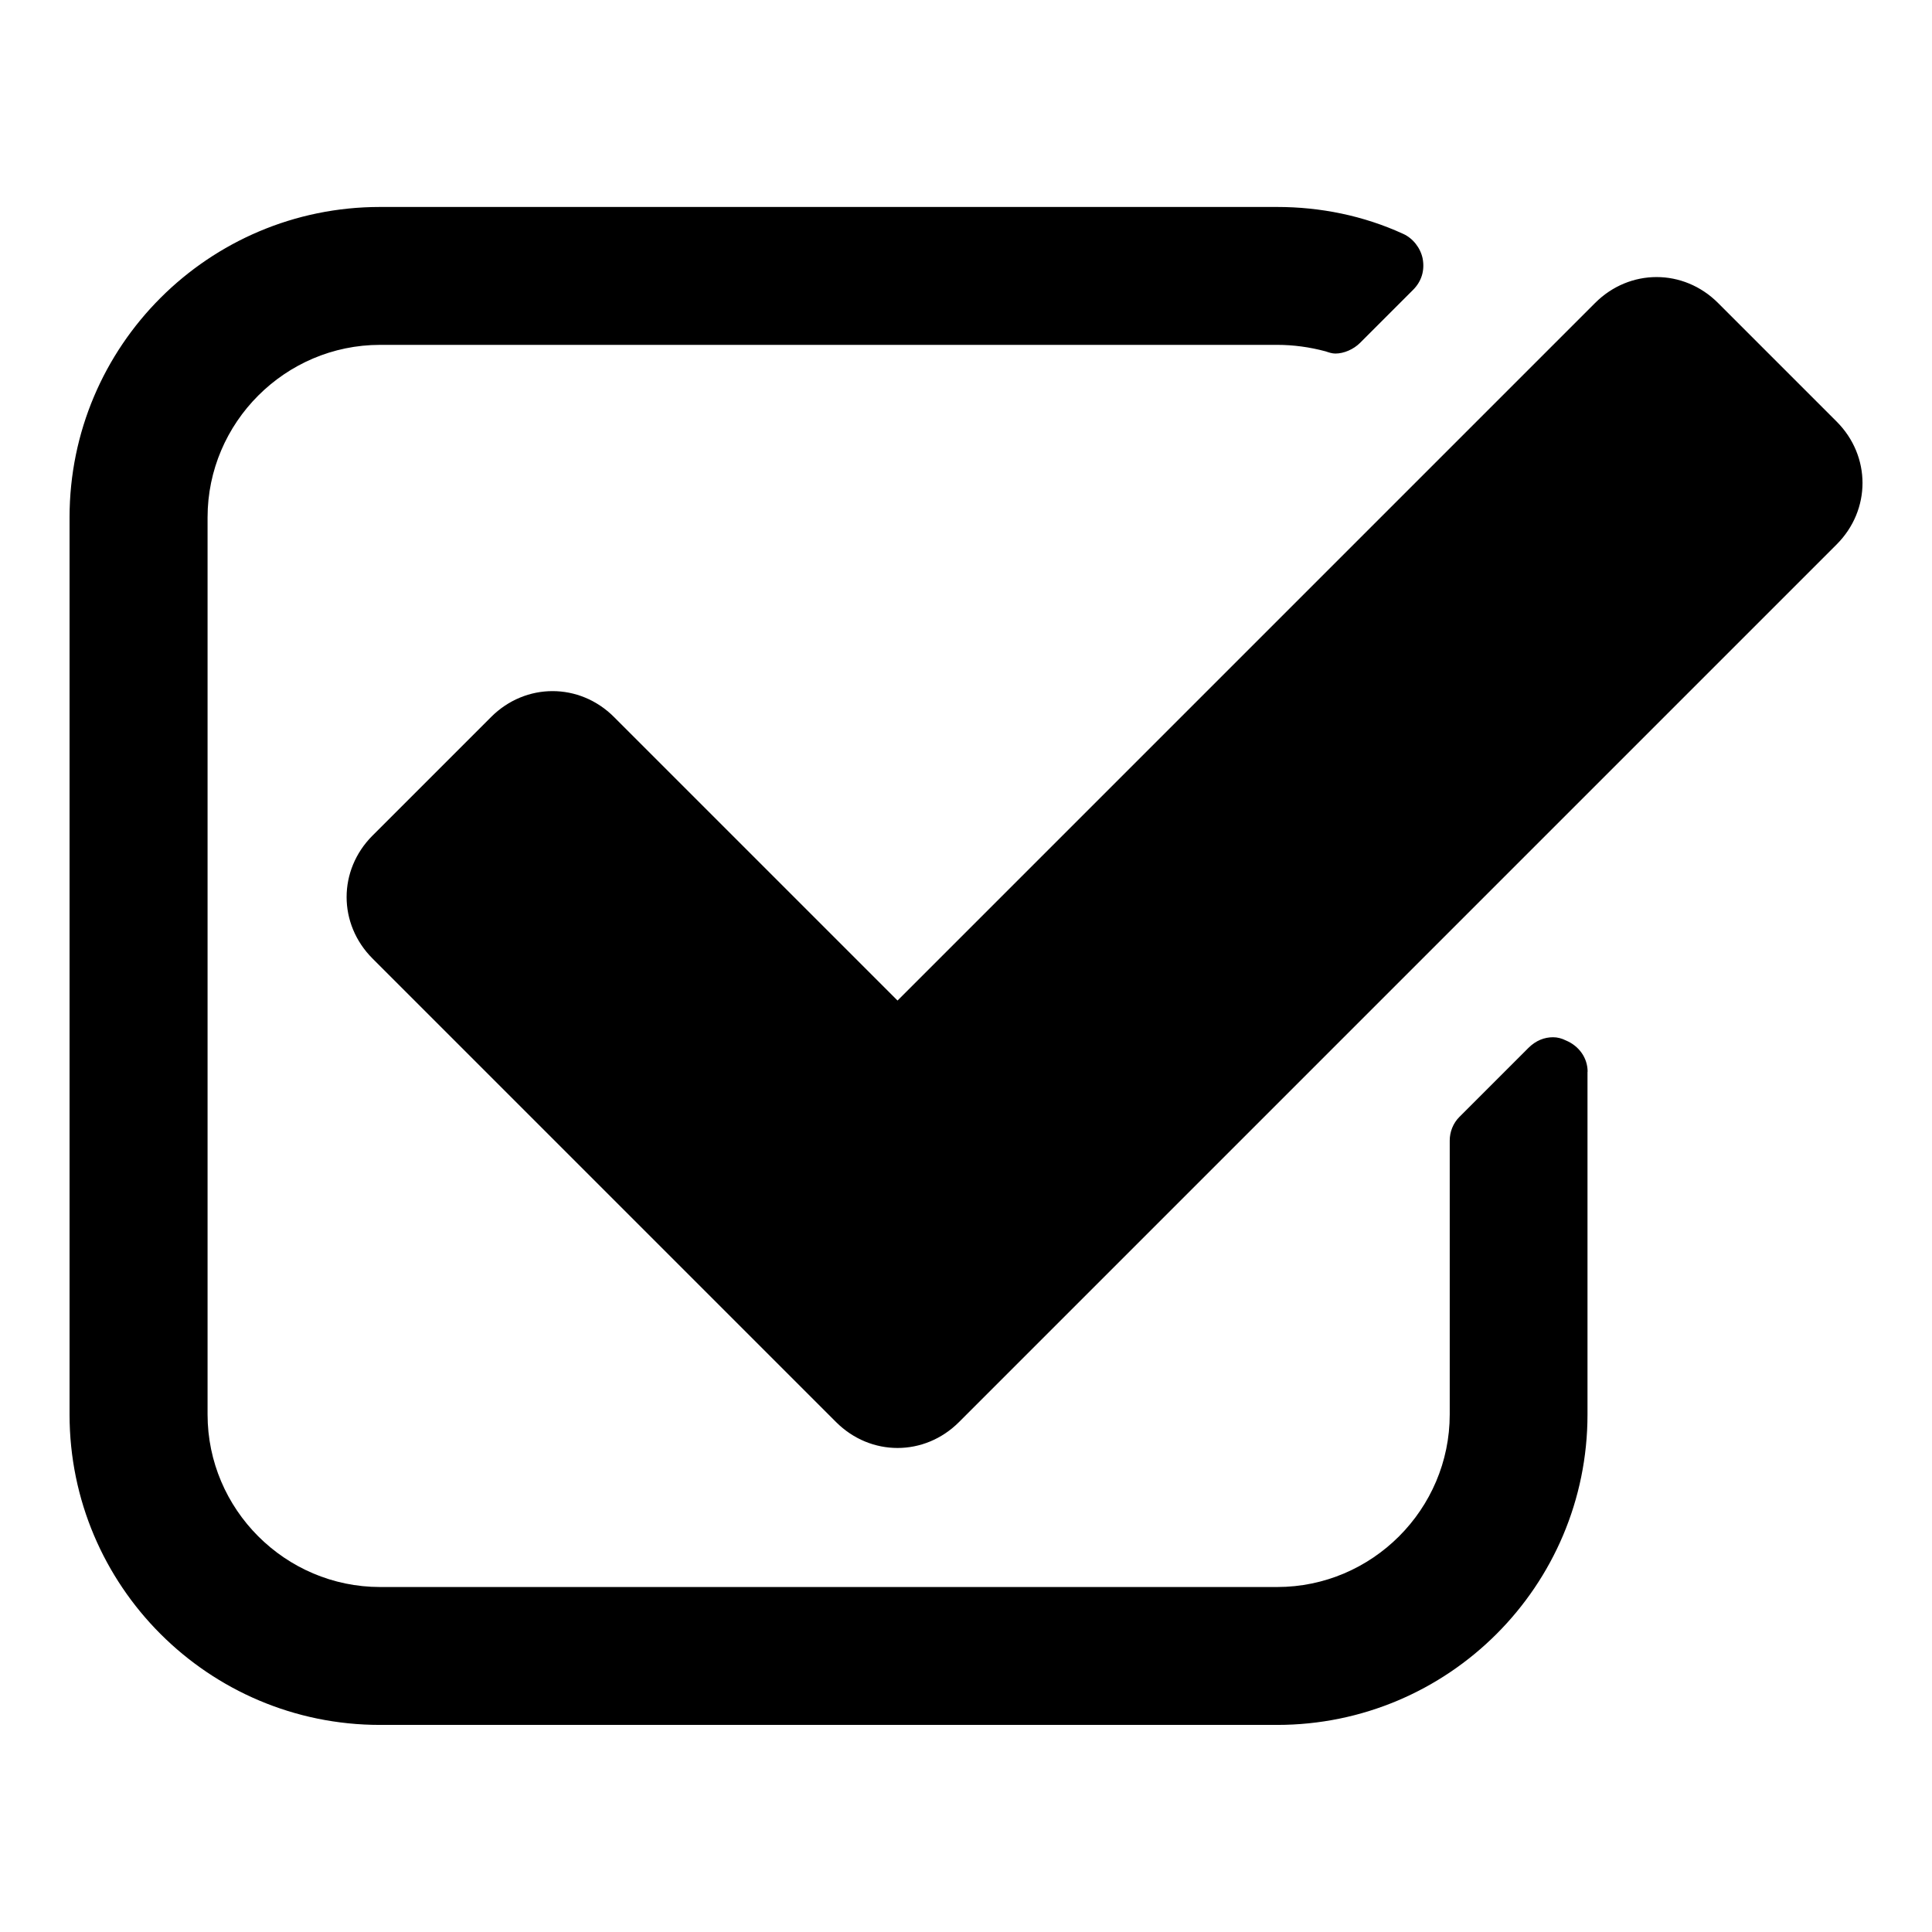
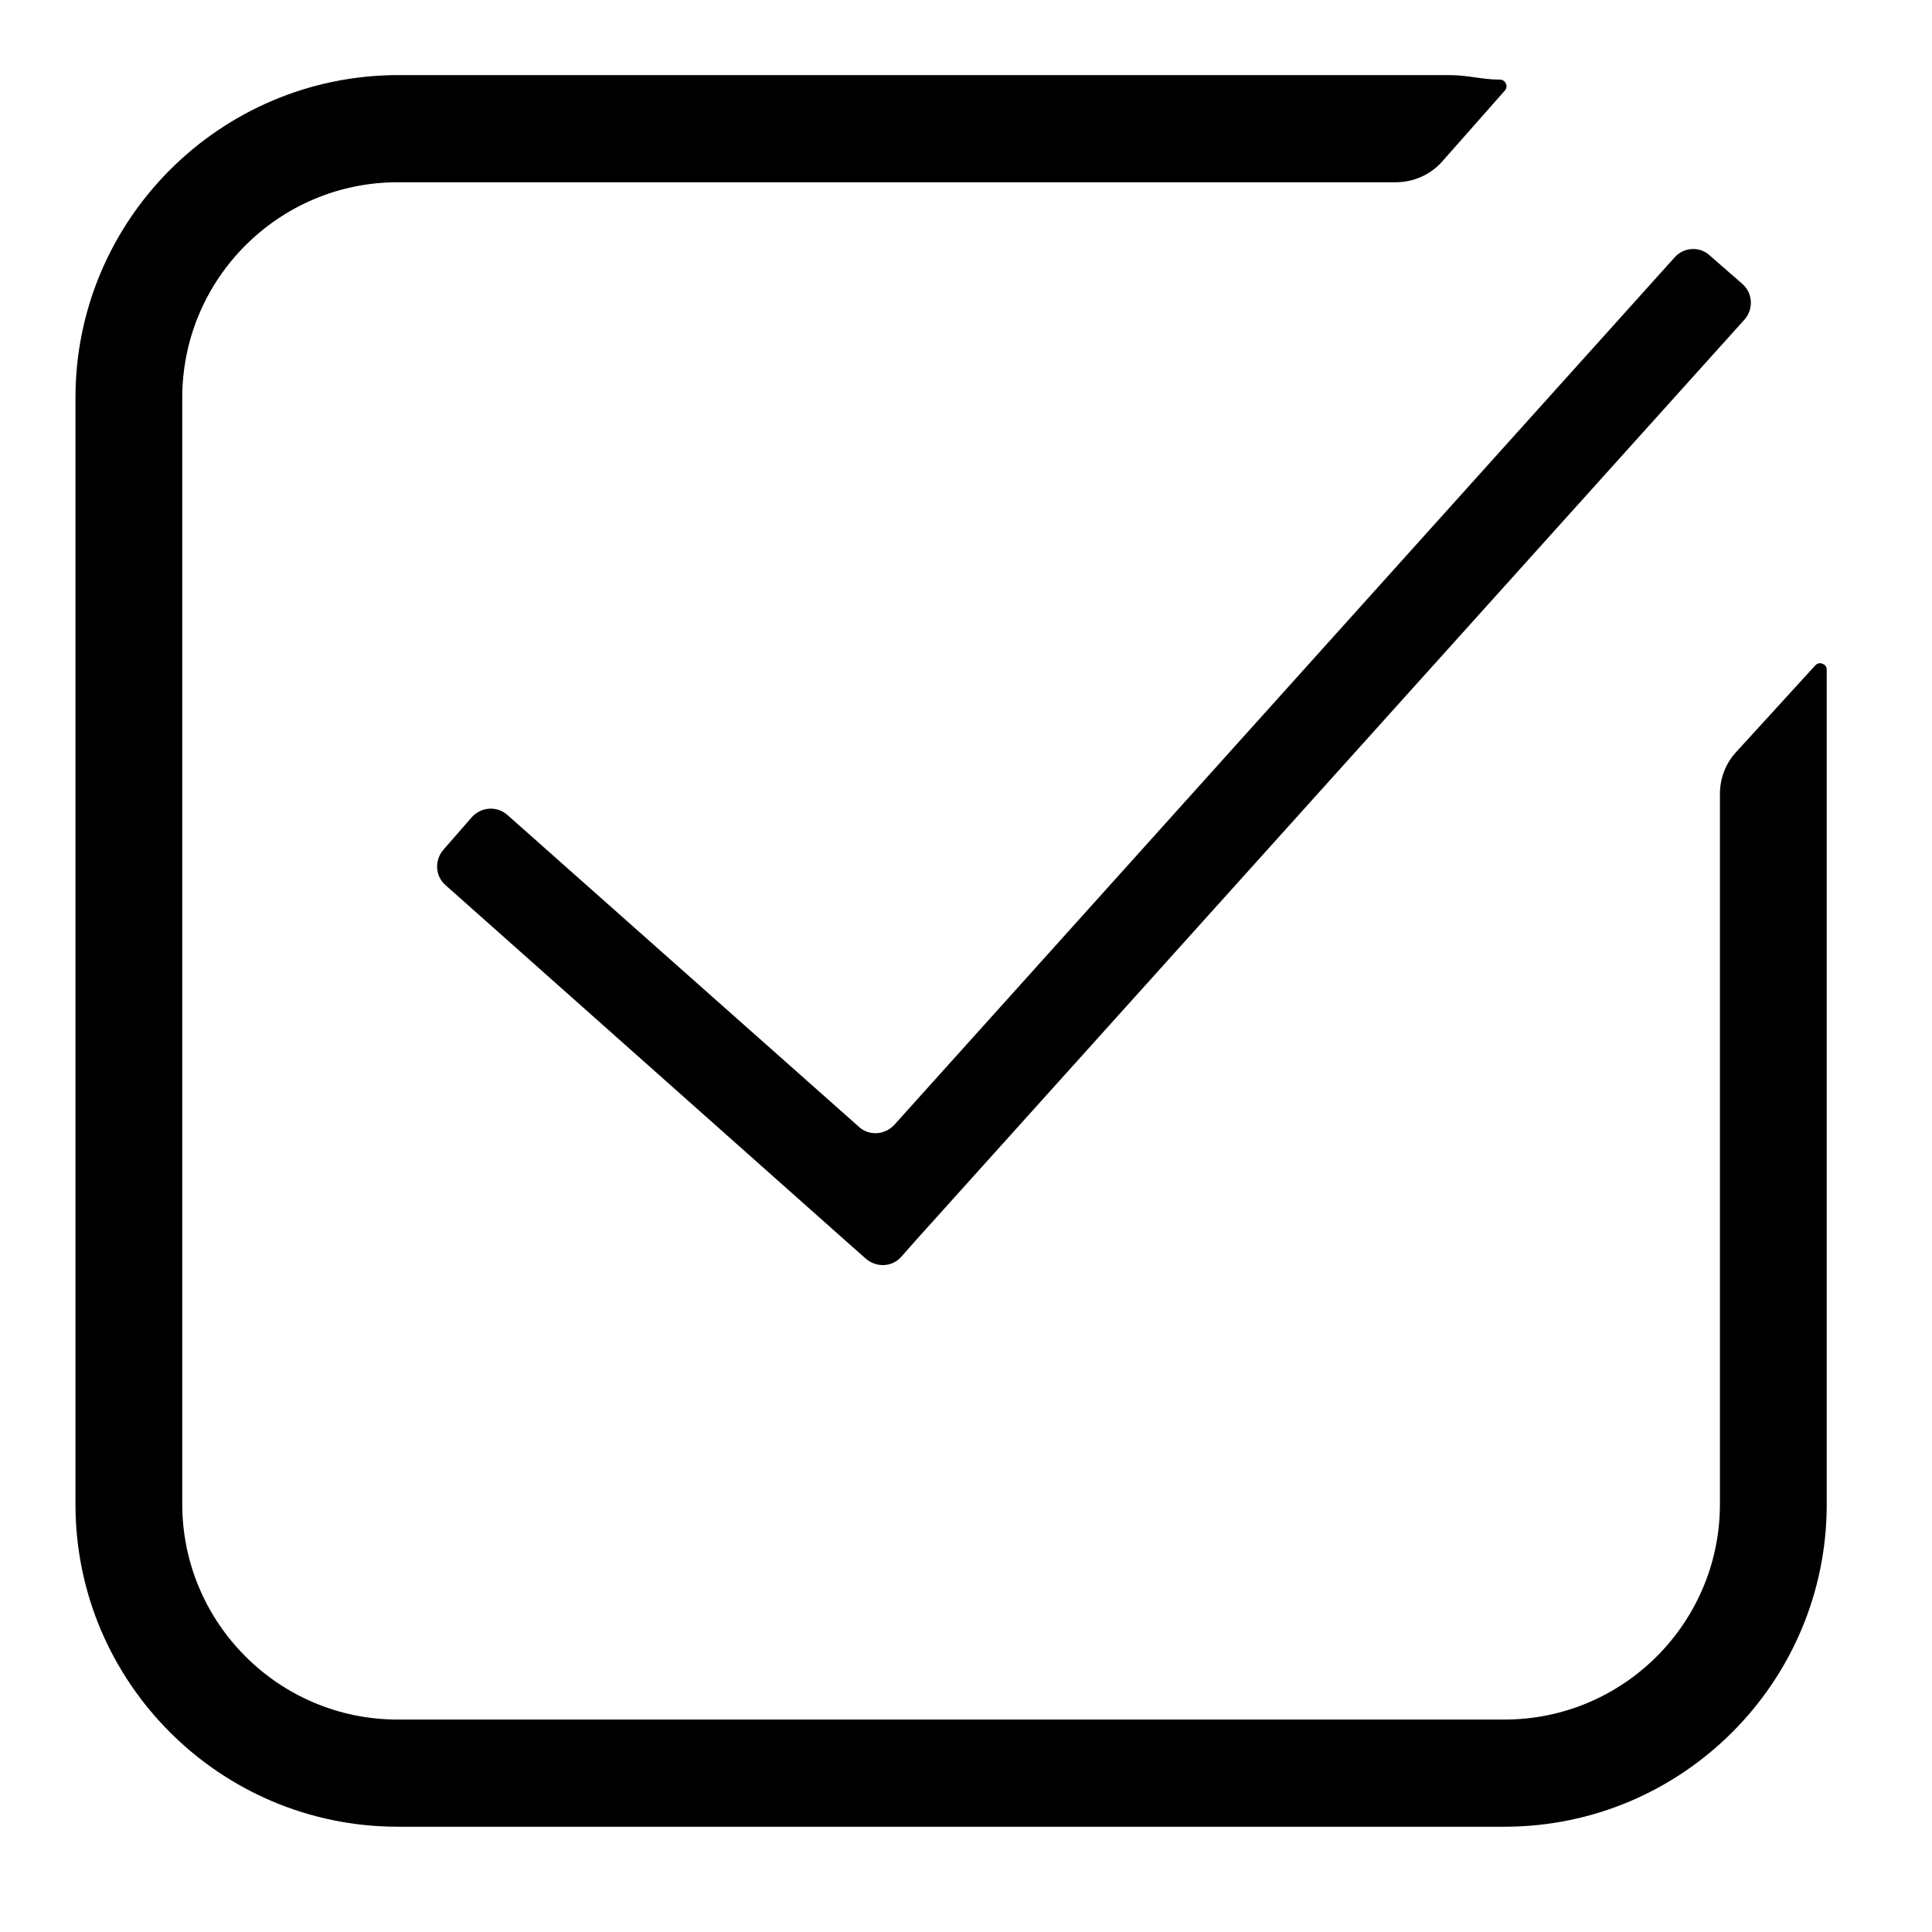
- <svg xmlns="http://www.w3.org/2000/svg" version="1.1" width="28" height="28" viewBox="0 0 16 16">
-   <path d="M13.147 8.875v2.839c0 1.42-1.152 2.571-2.571 2.571h-7.429c-1.42 0-2.571-1.152-2.571-2.571v-7.429c0-1.42 1.152-2.571 2.571-2.571h7.429c0.357 0 0.714 0.071 1.045 0.223 0.080 0.036 0.143 0.116 0.161 0.205 0.018 0.098-0.009 0.188-0.080 0.259l-0.438 0.438c-0.054 0.054-0.134 0.089-0.205 0.089-0.027 0-0.054-0.009-0.080-0.018-0.134-0.036-0.268-0.054-0.402-0.054h-7.429c-0.786 0-1.429 0.643-1.429 1.429v7.429c0 0.786 0.643 1.429 1.429 1.429h7.429c0.786 0 1.429-0.643 1.429-1.429v-2.268c0-0.071 0.027-0.143 0.080-0.196l0.571-0.571c0.063-0.063 0.134-0.089 0.205-0.089 0.036 0 0.071 0.009 0.107 0.027 0.107 0.045 0.179 0.143 0.179 0.259zM15.21 4.509l-7.268 7.268c-0.286 0.286-0.732 0.286-1.018 0l-3.839-3.839c-0.286-0.286-0.286-0.732 0-1.018l0.982-0.982c0.286-0.286 0.732-0.286 1.018 0l2.348 2.348 5.777-5.777c0.286-0.286 0.732-0.286 1.018 0l0.982 0.982c0.286 0.286 0.286 0.732 0 1.018z" />
+ <svg xmlns="http://www.w3.org/2000/svg" version="1.1" id="Layer_1" x="0px" y="0px" viewBox="0 0 512 512" style="enable-background:new 0 0 512 512;" xml:space="preserve">
+   <path d="M397.5,21.1c-2.4,0-4.5-0.3-6.6-0.6c-2.1-0.3-4.4-0.6-7-0.6H105.4C58.3,20,20,58.3,20,105.4v293.3  c0,47.1,38.3,85.4,85.4,85.4h293.3c47.1,0,85.4-38.3,85.4-85.4V177.5c0-1-0.6-1.4-1.1-1.6c-0.5-0.2-1.2-0.3-1.9,0.4l-21,23  c-2.8,3-4.3,7-4.3,11.1v188.2c0,31.5-25.6,57.1-57.1,57.1H105.4c-31.5,0-57.1-25.6-57.1-57.1V105.4c0-31.5,25.6-57.1,57.1-57.1  h264.5c4.7,0,9.2-2,12.3-5.5L398.8,24c0.6-0.7,0.5-1.4,0.3-1.8C398.9,21.7,398.4,21.1,397.5,21.1z" />
+   <path d="M443.8,68.2L237,298.1c-2.5,2.7-6.7,3-9.4,0.5L134.5,216c-2.8-2.5-7-2.2-9.5,0.6l-7.5,8.6c-2.4,2.8-2.2,7,0.6,9.4  l107.1,95.2l4.3,3.8c2.8,2.4,7,2.2,9.4-0.6l3.8-4.3l219.6-244c2.5-2.8,2.2-7.1-0.6-9.5l-8.6-7.5C450.4,65.2,446.2,65.5,443.8,68.2z" />
</svg>
